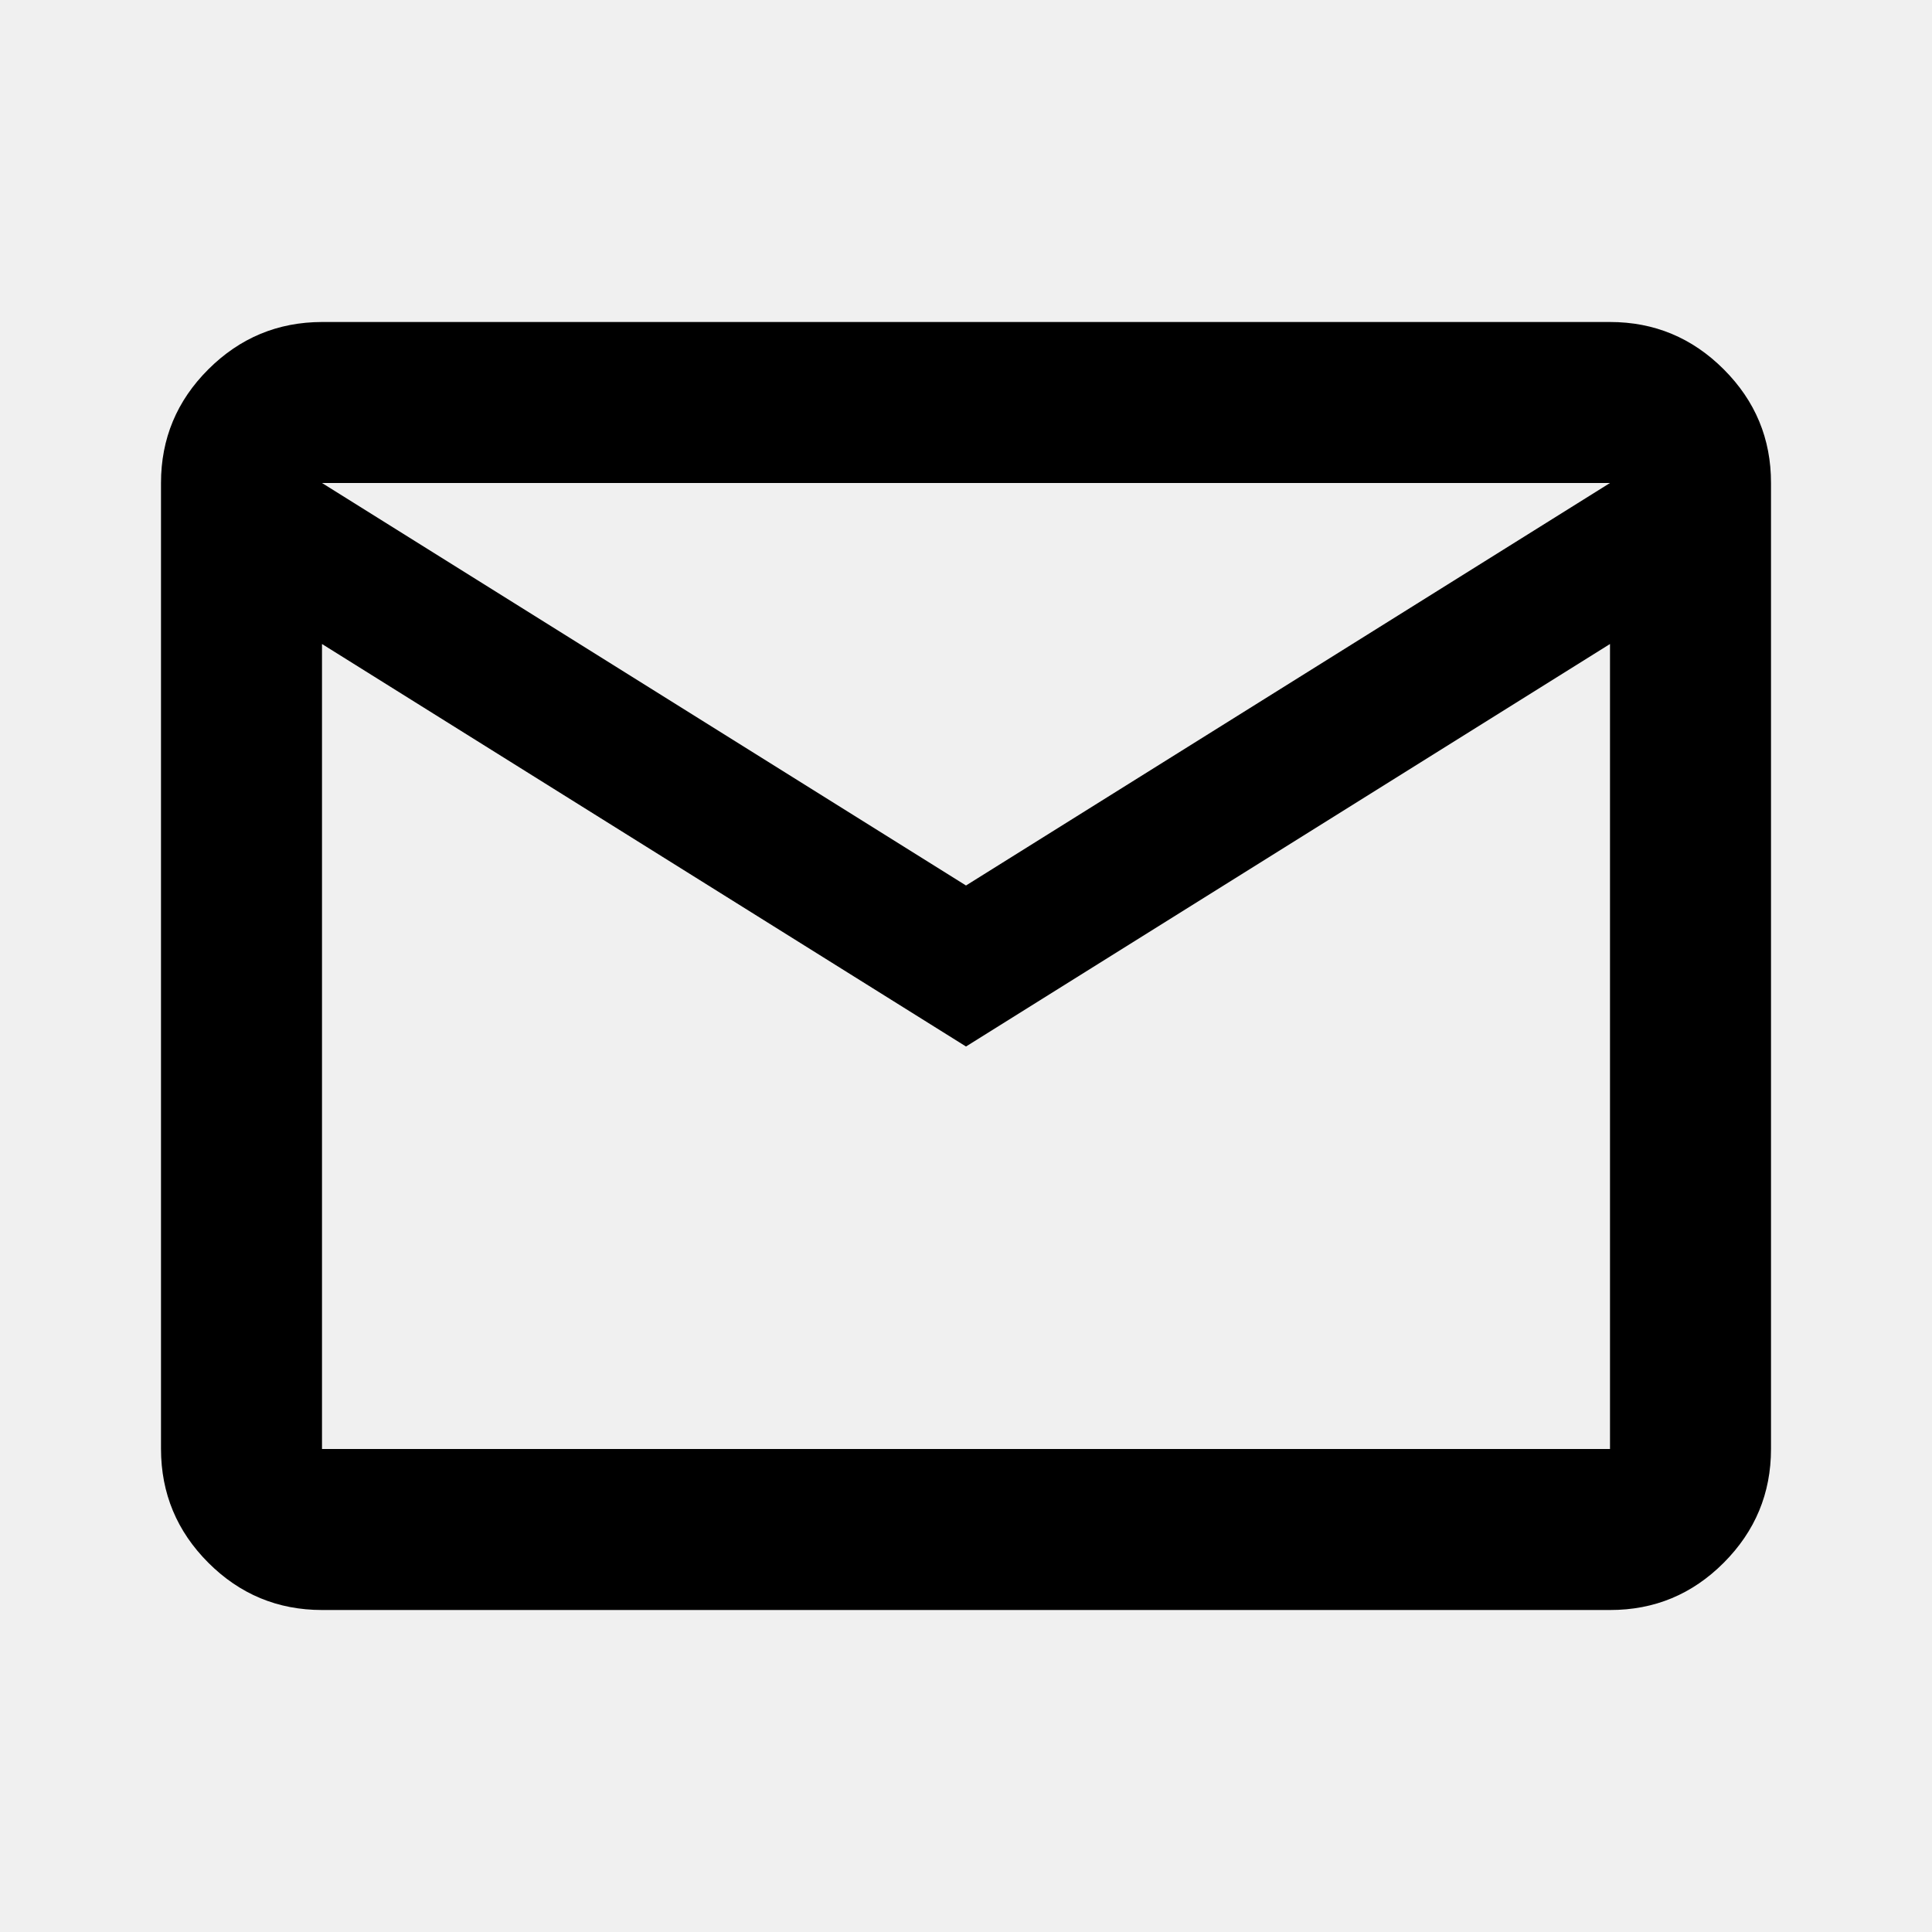
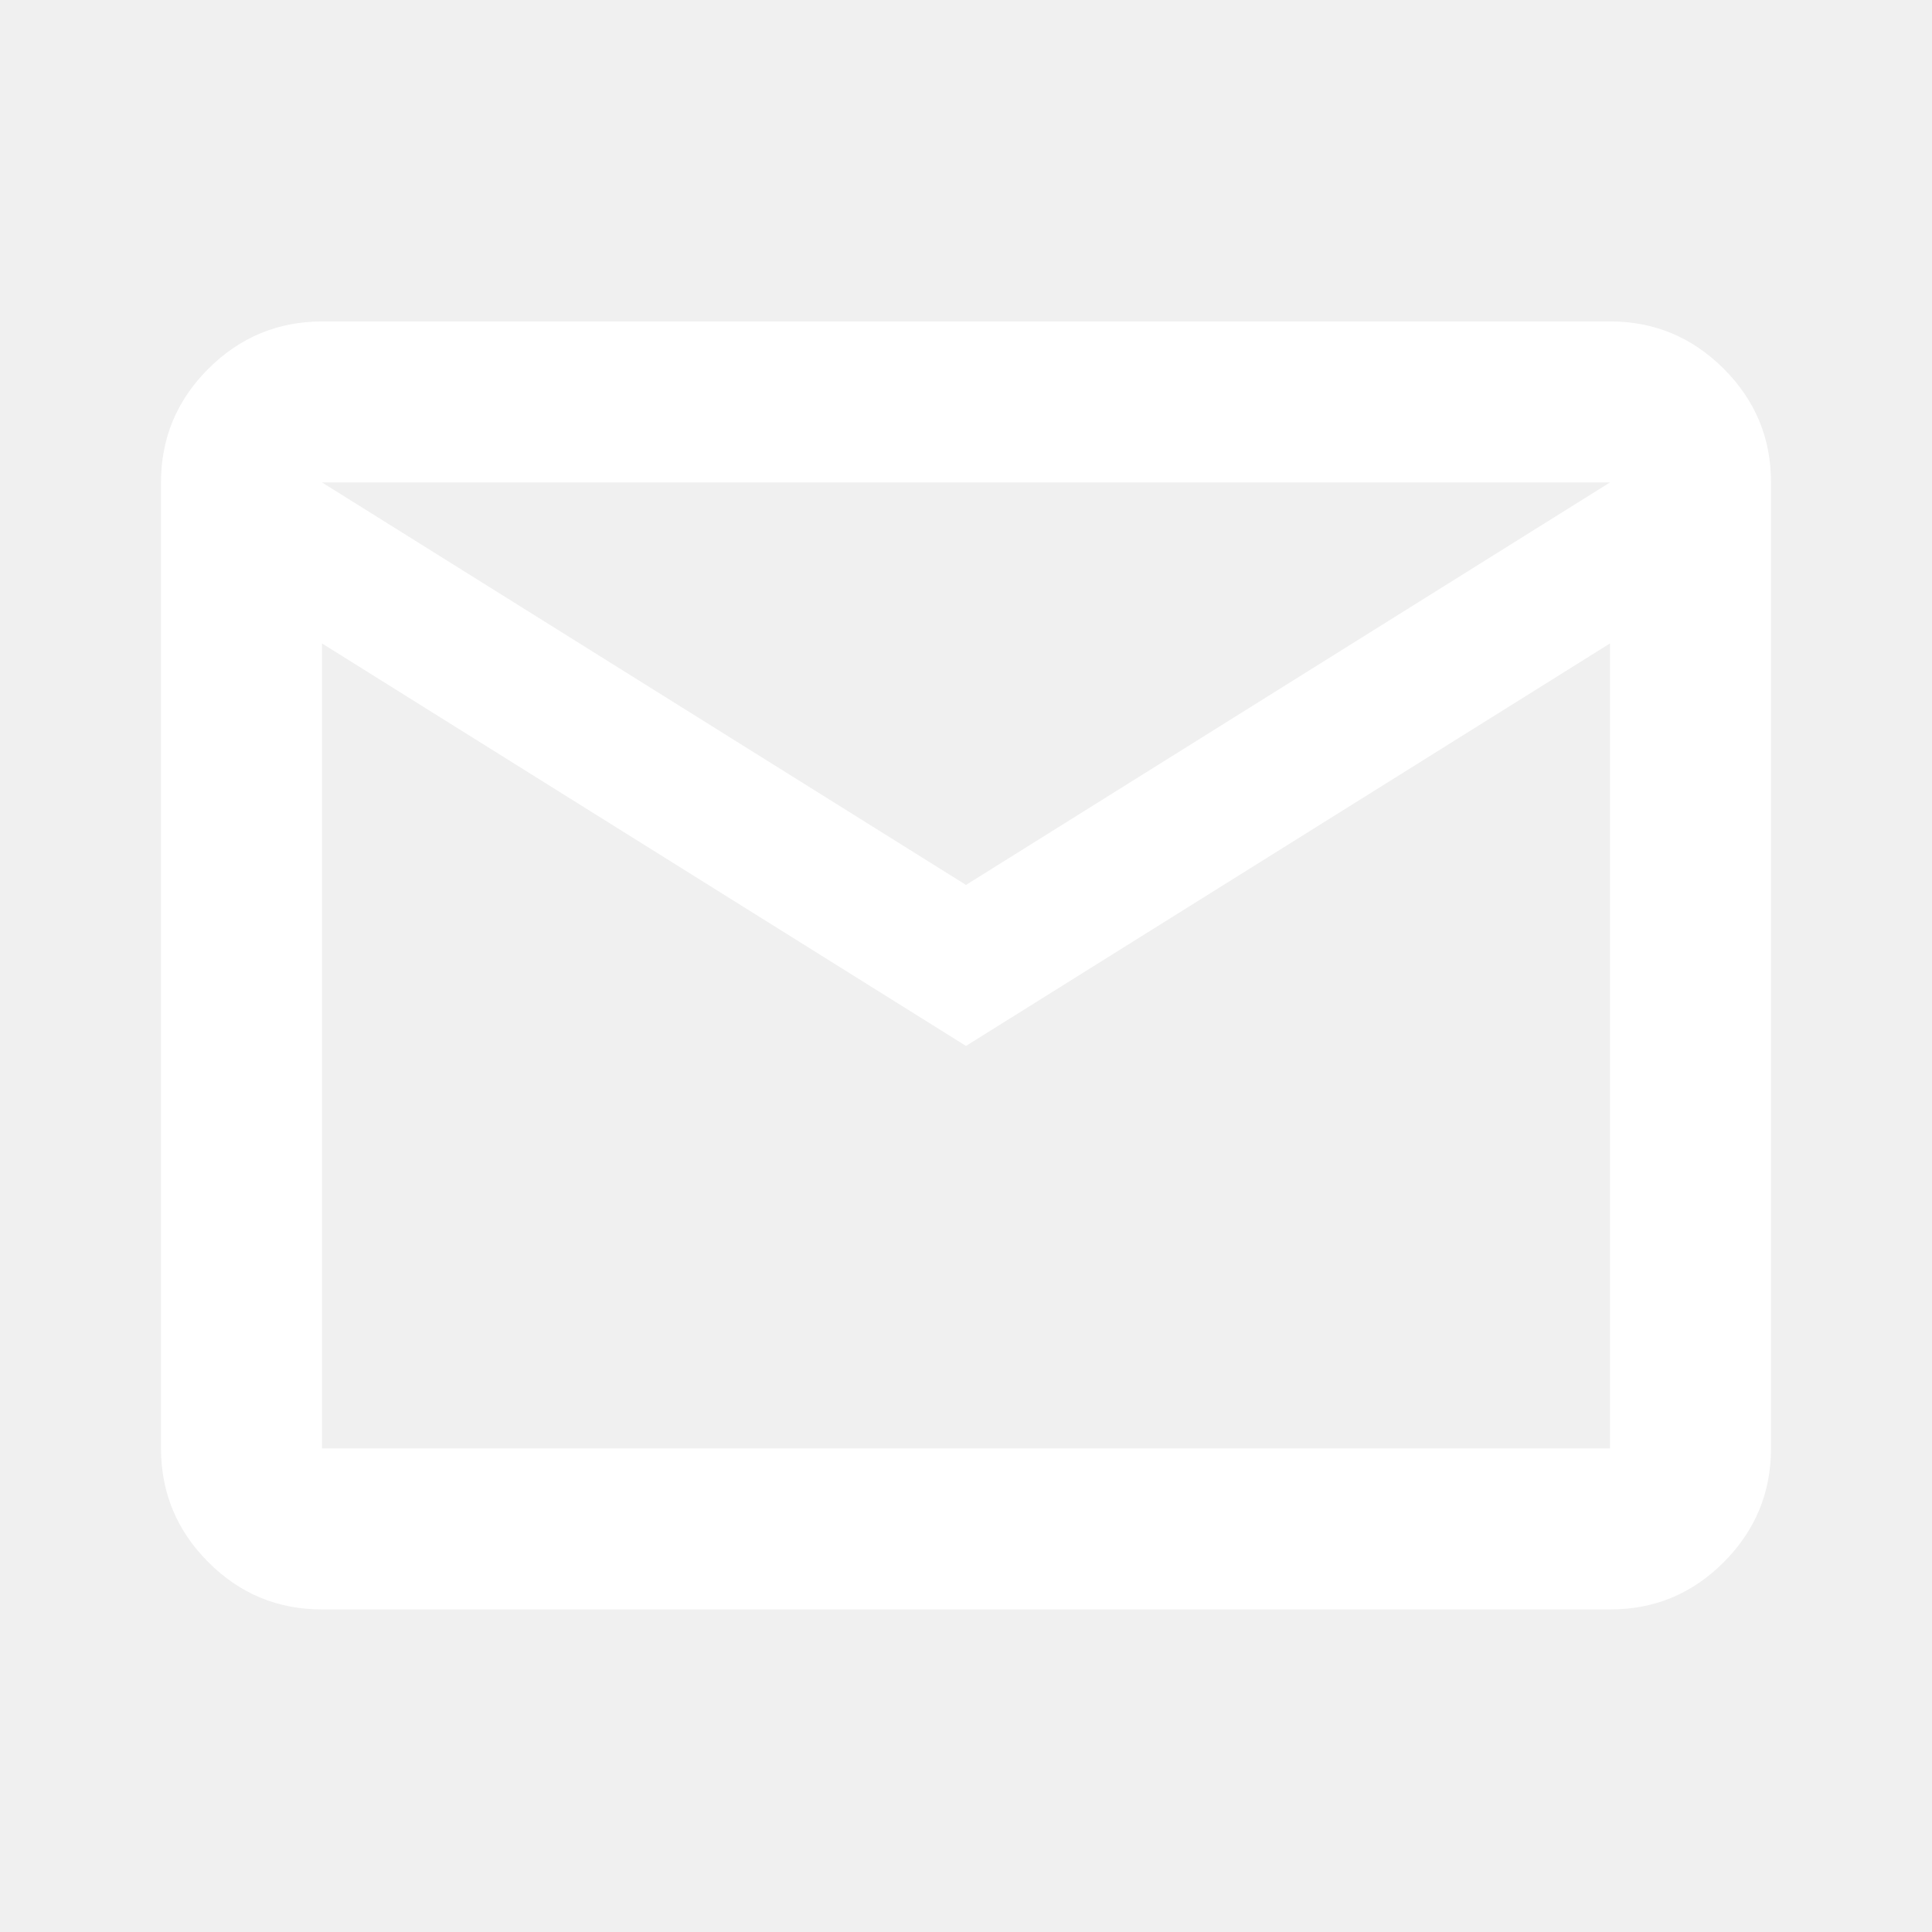
<svg xmlns="http://www.w3.org/2000/svg" width="24" height="24" viewBox="0 0 24 24" fill="none">
-   <g clip-path="url(#clip0_192_16)">
-     <path d="M4 20C3.45 20 2.979 19.804 2.588 19.413C2.197 19.022 2.001 18.551 2 18V6C2 5.45 2.196 4.979 2.588 4.588C2.98 4.197 3.451 4.001 4 4H20C20.55 4 21.021 4.196 21.413 4.588C21.805 4.98 22.001 5.451 22 6V18C22 18.55 21.804 19.021 21.413 19.413C21.022 19.805 20.551 20.001 20 20H4ZM12 13L4 8V18H20V8L12 13ZM12 11L20 6H4L12 11ZM4 8V6V18V8Z" fill="black" />
+   <g clip-path="url(#clip0_4134_10515)">
+     <path d="M4 19.993C3.45 19.993 2.979 19.798 2.588 19.406C2.197 19.015 2.001 18.544 2 17.993V5.993C2 5.443 2.196 4.973 2.588 4.581C2.98 4.19 3.451 3.994 4 3.993H20C20.55 3.993 21.021 4.189 21.413 4.581C21.805 4.973 22.001 5.444 22 5.993V17.993C22 18.543 21.804 19.014 21.413 19.406C21.022 19.798 20.551 19.994 20 19.993H4ZM12 12.993L4 7.993V17.993H20V7.993L12 12.993ZM12 10.993L20 5.993H4L12 10.993ZM4 7.993V5.993V17.993V7.993Z" fill="white" />
  </g>
  <defs>
-     <clipPath id="clip0_192_16">
-       <rect width="24" height="24" fill="white" transform="translate(0 0.00665283)" />
+     <clipPath id="clip0_4134_10515">
+       <rect width="24" height="24" fill="white" />
    </clipPath>
  </defs>
</svg>
